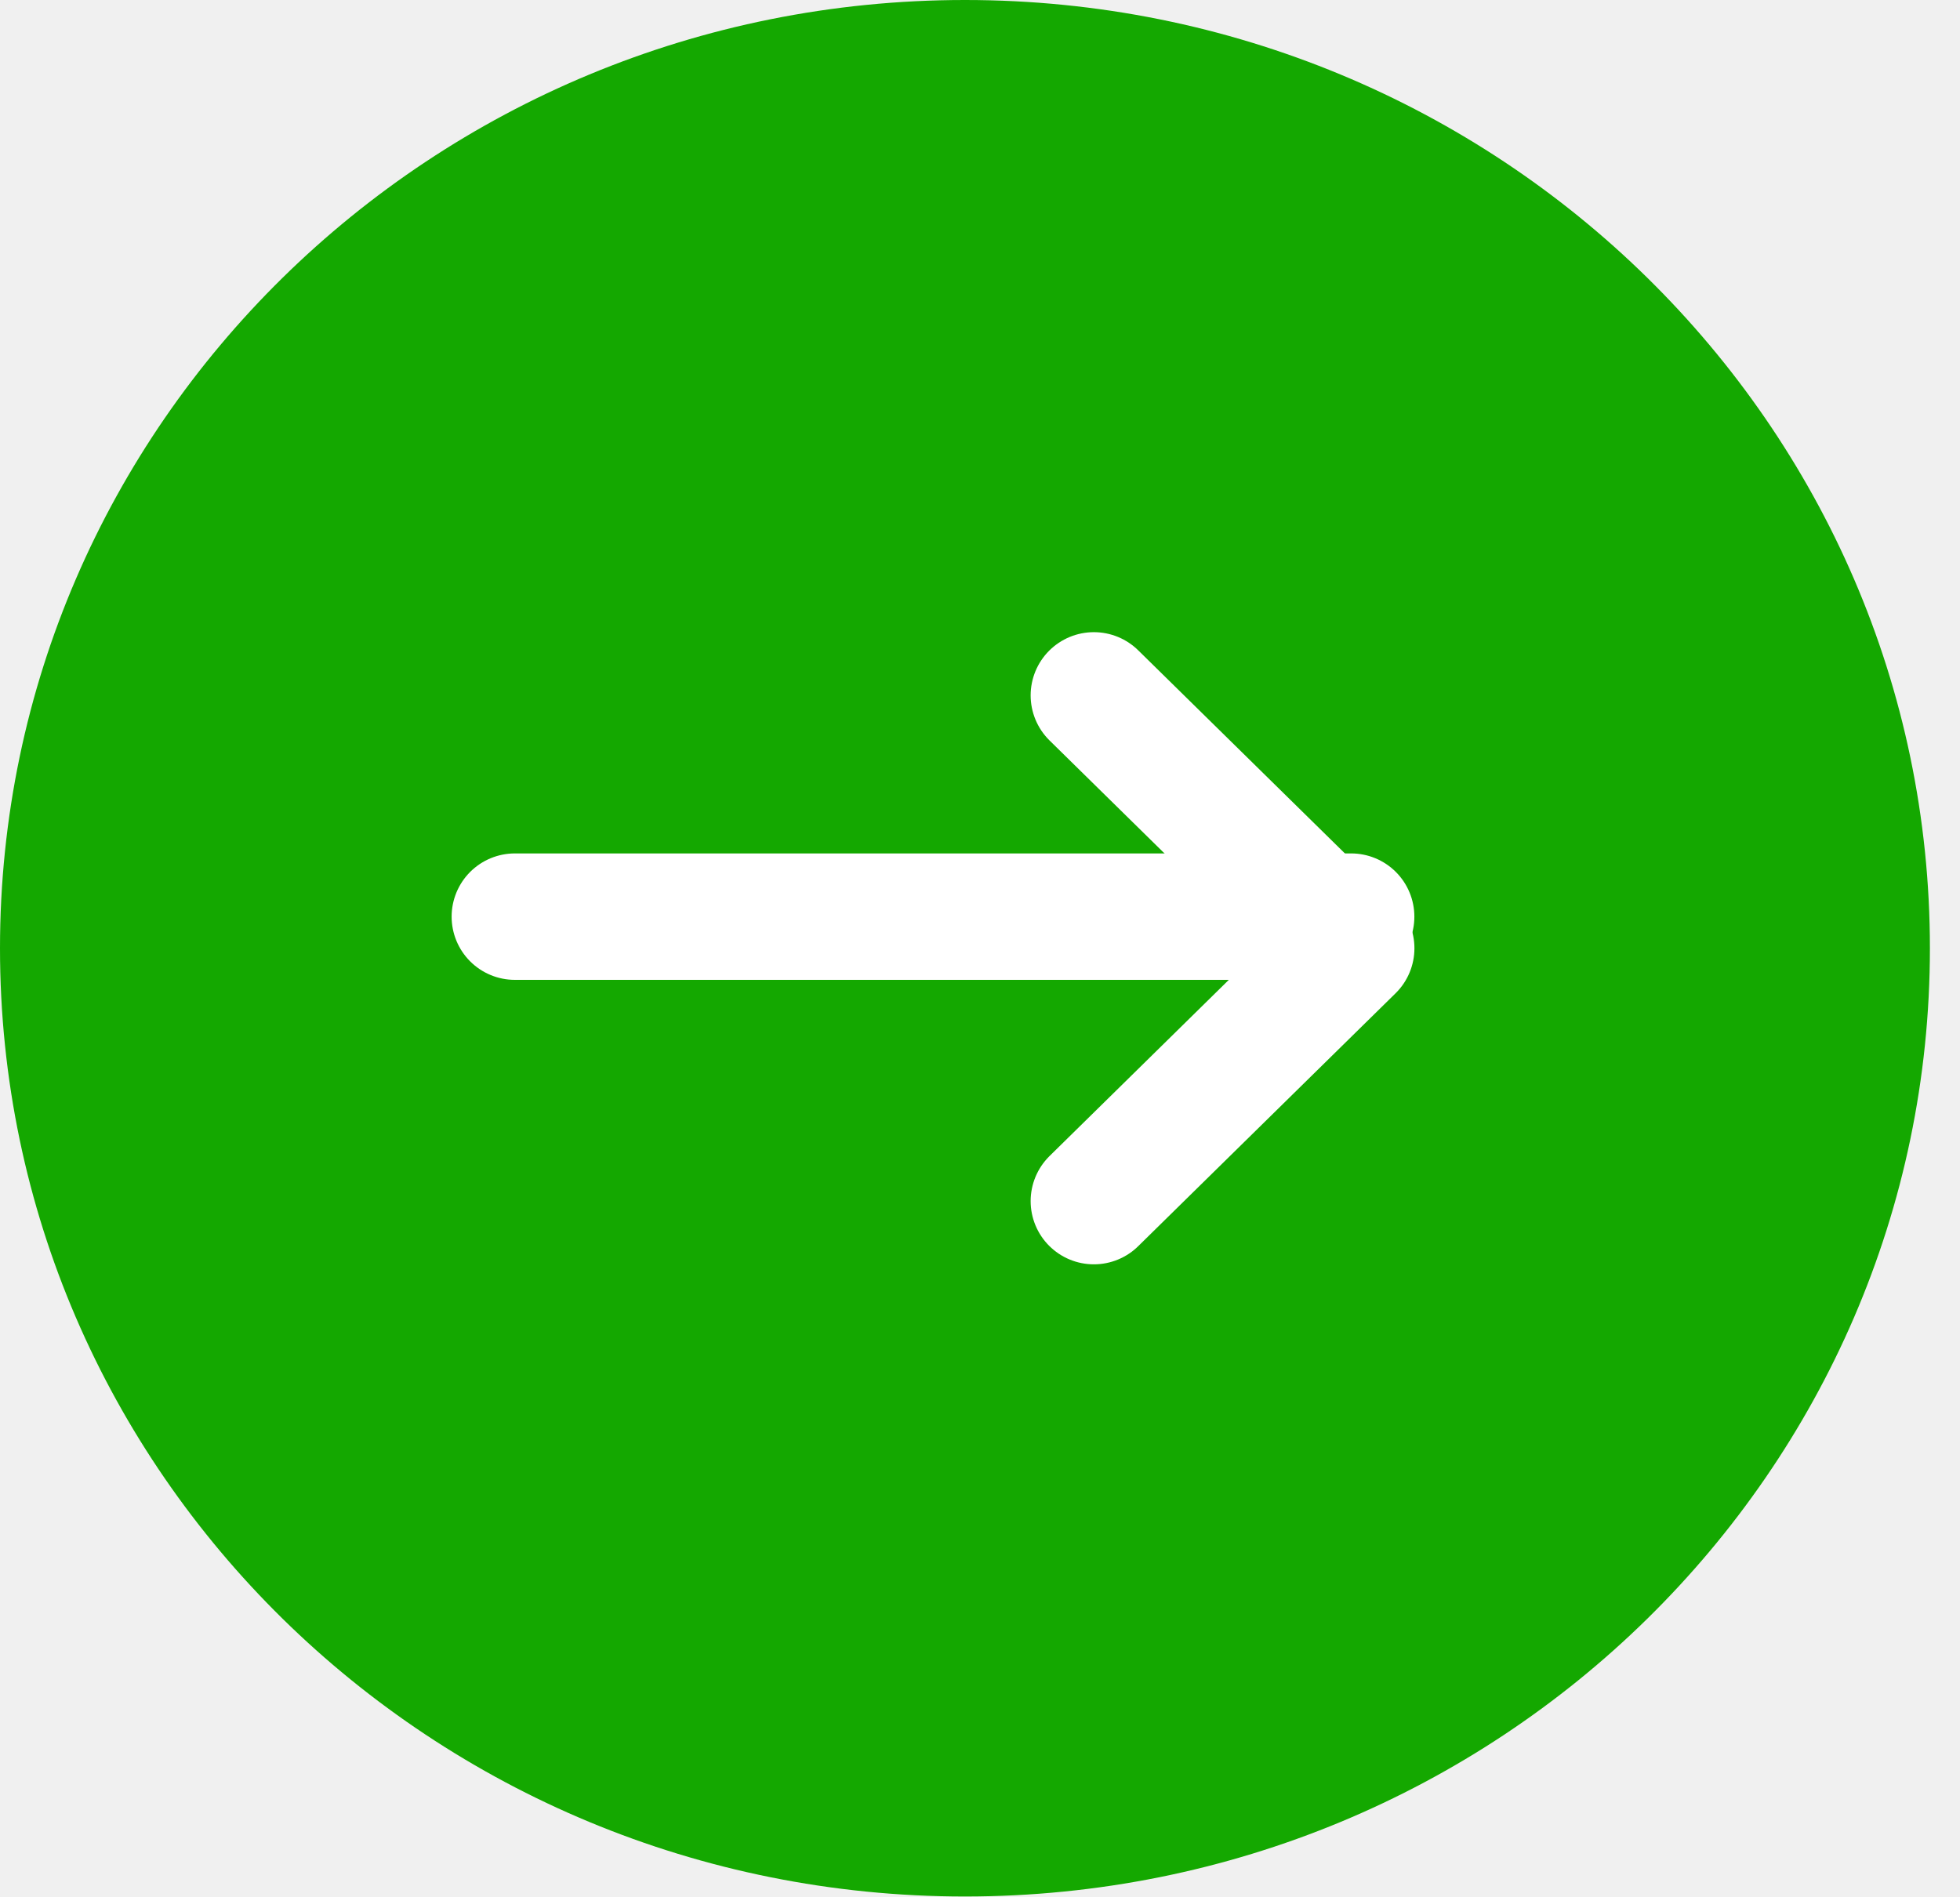
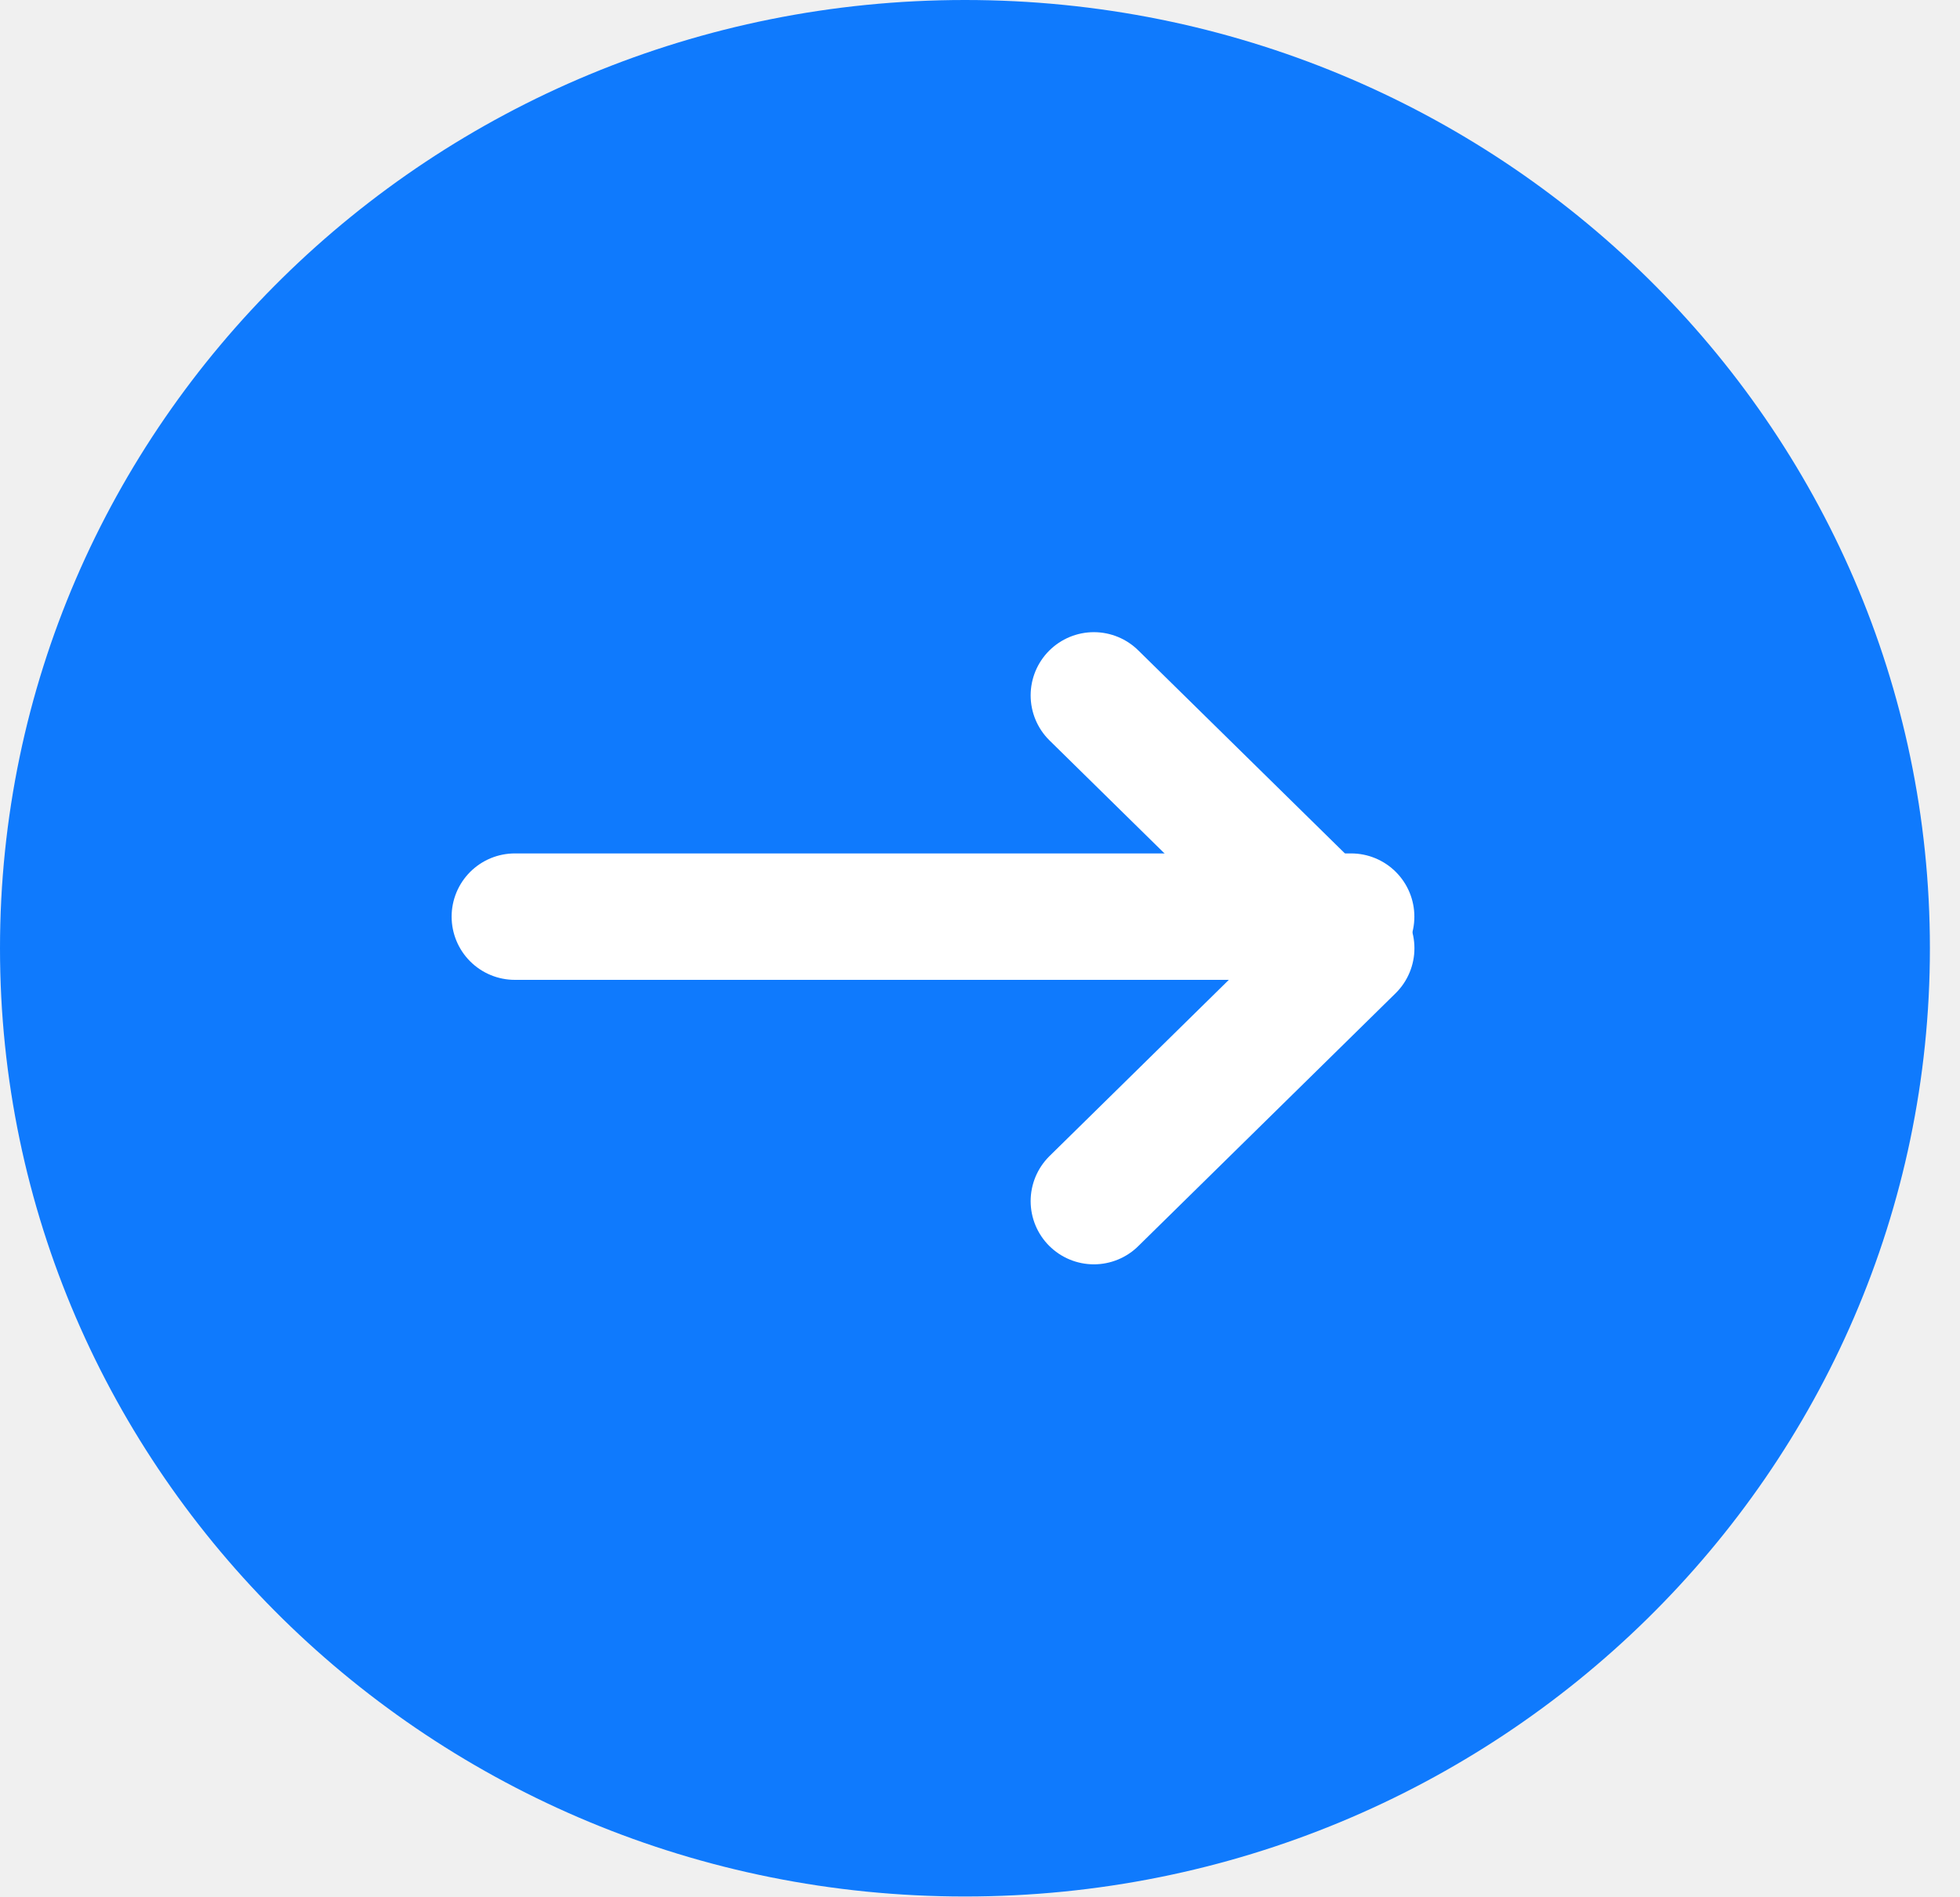
<svg xmlns="http://www.w3.org/2000/svg" width="31" height="30" viewBox="0 0 31 30" fill="none">
-   <path fill-rule="evenodd" clip-rule="evenodd" d="M15.262 30C23.691 30 30.524 23.284 30.524 15C30.524 6.716 23.691 0 15.262 0C6.833 0 0 6.716 0 15C0 23.284 6.833 30 15.262 30Z" fill="#14A800" />
+   <path fill-rule="evenodd" clip-rule="evenodd" d="M15.262 30C23.691 30 30.524 23.284 30.524 15C30.524 6.716 23.691 0 15.262 0C6.833 0 0 6.716 0 15C0 23.284 6.833 30 15.262 30Z" fill="#0f7afd" />
  <path d="M8.143 14.5H21.37" stroke="white" stroke-width="2" stroke-linecap="round" stroke-linejoin="round" />
  <path d="M17.301 11L21.371 15L17.301 19" stroke="white" stroke-width="2" stroke-linecap="round" stroke-linejoin="round" />
</svg>
